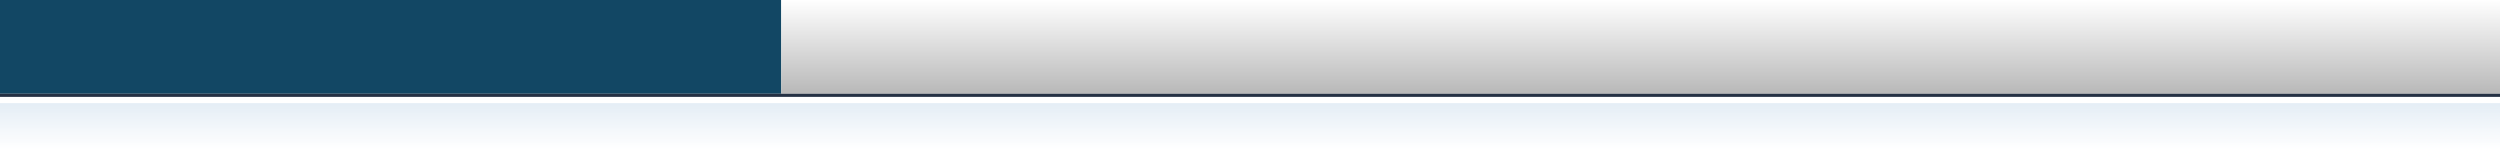
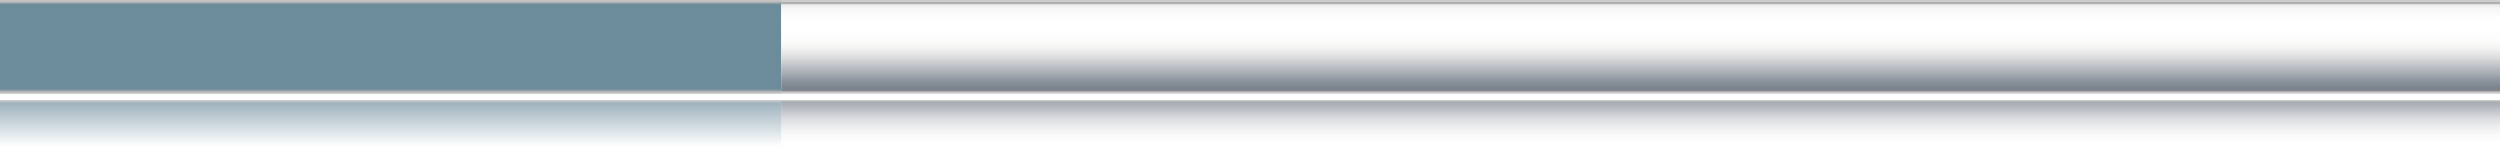
<svg xmlns="http://www.w3.org/2000/svg" width="800" height="48" viewBox="0 0 800 48" preserveAspectRatio="none">
  <defs>
-     <linearGradient id="bar" x2="0" y2="1">
-       <stop stop-color="#fff" />
-       <stop offset="1" stop-color="#b8b8b8" />
+     <linearGradient id="left" x2="0" y2="1">
+       <stop offset="0.017" stop-color="rgb(0,0,0)" stop-opacity="0.243" />
+       <stop offset="0.05" stop-color="rgb(2,55,83)" stop-opacity="0.58" />
+       <stop offset="0.083" stop-color="rgb(2,55,83)" stop-opacity="0.58" />
+       <stop offset="0.117" stop-color="rgb(2,55,83)" stop-opacity="0.58" />
+       <stop offset="0.15" stop-color="rgb(2,55,83)" stop-opacity="0.58" />
+       <stop offset="0.183" stop-color="rgb(2,55,83)" stop-opacity="0.58" />
+       <stop offset="0.217" stop-color="rgb(2,55,83)" stop-opacity="0.58" />
+       <stop offset="0.25" stop-color="rgb(2,55,83)" stop-opacity="0.58" />
+       <stop offset="0.283" stop-color="rgb(2,55,83)" stop-opacity="0.58" />
+       <stop offset="0.317" stop-color="rgb(2,55,83)" stop-opacity="0.58" />
+       <stop offset="0.35" stop-color="rgb(2,55,83)" stop-opacity="0.58" />
+       <stop offset="0.383" stop-color="rgb(2,55,83)" stop-opacity="0.58" />
+       <stop offset="0.417" stop-color="rgb(2,55,83)" stop-opacity="0.58" />
+       <stop offset="0.45" stop-color="rgb(2,55,83)" stop-opacity="0.58" />
+       <stop offset="0.483" stop-color="rgb(2,55,83)" stop-opacity="0.58" />
+       <stop offset="0.517" stop-color="rgb(2,55,83)" stop-opacity="0.58" />
+       <stop offset="0.55" stop-color="rgb(2,55,83)" stop-opacity="0.58" />
+       <stop offset="0.583" stop-color="rgb(2,55,83)" stop-opacity="0.58" />
+       <stop offset="0.617" stop-color="rgb(2,55,83)" stop-opacity="0.58" />
+       <stop offset="0.65" stop-color="rgb(2,55,83)" stop-opacity="0.58" />
+       <stop offset="0.683" stop-color="rgb(2,55,83)" stop-opacity="0.58" />
+       <stop offset="0.717" stop-color="rgb(2,55,83)" stop-opacity="0.58" />
+       <stop offset="0.75" stop-color="rgb(2,55,83)" stop-opacity="0.58" />
+       <stop offset="0.783" stop-color="rgb(2,55,83)" stop-opacity="0.58" />
+       <stop offset="0.817" stop-color="rgb(2,55,83)" stop-opacity="0.58" />
+       <stop offset="0.85" stop-color="rgb(2,55,83)" stop-opacity="0.58" />
+       <stop offset="0.883" stop-color="rgb(2,55,83)" stop-opacity="0.58" />
+       <stop offset="0.917" stop-color="rgb(2,55,83)" stop-opacity="0.58" />
+       <stop offset="0.95" stop-color="rgb(2,55,83)" stop-opacity="0.58" />
+       <stop offset="0.983" stop-color="rgb(0,0,0)" stop-opacity="0.243" />
    </linearGradient>
-     <linearGradient id="reflection" x2="0" y2="1">
-       <stop stop-color="#b9d1e6" stop-opacity=".38" />
-       <stop offset="1" stop-color="#b9d1e6" stop-opacity="0" />
+     <linearGradient id="left-reflection" x2="0" y2="1">
+       <stop offset="0" stop-color="rgb(0,0,0)" stop-opacity="0.17" />
+       <stop offset="0.067" stop-color="rgb(2,55,83)" stop-opacity="0.379" />
+       <stop offset="0.133" stop-color="rgb(2,55,83)" stop-opacity="0.352" />
+       <stop offset="0.2" stop-color="rgb(2,55,83)" stop-opacity="0.325" />
+       <stop offset="0.267" stop-color="rgb(2,55,83)" stop-opacity="0.298" />
+       <stop offset="0.333" stop-color="rgb(2,55,83)" stop-opacity="0.271" />
+       <stop offset="0.4" stop-color="rgb(2,55,83)" stop-opacity="0.244" />
+       <stop offset="0.467" stop-color="rgb(2,55,83)" stop-opacity="0.217" />
+       <stop offset="0.533" stop-color="rgb(2,55,83)" stop-opacity="0.19" />
+       <stop offset="0.6" stop-color="rgb(2,55,83)" stop-opacity="0.163" />
+       <stop offset="0.667" stop-color="rgb(2,55,83)" stop-opacity="0.135" />
+       <stop offset="0.733" stop-color="rgb(2,55,83)" stop-opacity="0.108" />
+       <stop offset="0.8" stop-color="rgb(2,55,83)" stop-opacity="0.081" />
+       <stop offset="0.867" stop-color="rgb(2,55,83)" stop-opacity="0.054" />
+       <stop offset="0.933" stop-color="rgb(2,55,83)" stop-opacity="0.027" />
+       <stop offset="1" stop-color="rgb(2,55,83)" stop-opacity="0" />
+     </linearGradient>
+     <linearGradient id="right" x2="0" y2="1">
+       <stop offset="0.017" stop-color="rgb(0,0,0)" stop-opacity="0.2" />
+       <stop offset="0.05" stop-color="rgb(234,234,234)" stop-opacity="1" />
+       <stop offset="0.083" stop-color="rgb(245,245,245)" stop-opacity="1" />
+       <stop offset="0.117" stop-color="rgb(249,248,249)" stop-opacity="1" />
+       <stop offset="0.15" stop-color="rgb(251,251,251)" stop-opacity="1" />
+       <stop offset="0.183" stop-color="rgb(253,253,253)" stop-opacity="1" />
+       <stop offset="0.217" stop-color="rgb(255,255,255)" stop-opacity="1" />
+       <stop offset="0.25" stop-color="rgb(255,255,255)" stop-opacity="1" />
+       <stop offset="0.283" stop-color="rgb(255,255,255)" stop-opacity="1" />
+       <stop offset="0.317" stop-color="rgb(254,255,254)" stop-opacity="1" />
+       <stop offset="0.35" stop-color="rgb(254,254,254)" stop-opacity="1" />
+       <stop offset="0.383" stop-color="rgb(253,253,253)" stop-opacity="1" />
+       <stop offset="0.417" stop-color="rgb(252,252,251)" stop-opacity="1" />
+       <stop offset="0.45" stop-color="rgb(251,251,250)" stop-opacity="1" />
+       <stop offset="0.483" stop-color="rgb(247,247,246)" stop-opacity="1" />
+       <stop offset="0.517" stop-color="rgb(241,242,241)" stop-opacity="1" />
+       <stop offset="0.55" stop-color="rgb(234,235,234)" stop-opacity="1" />
+       <stop offset="0.583" stop-color="rgb(227,228,228)" stop-opacity="1" />
+       <stop offset="0.617" stop-color="rgb(218,220,221)" stop-opacity="1" />
+       <stop offset="0.65" stop-color="rgb(208,211,212)" stop-opacity="1" />
+       <stop offset="0.683" stop-color="rgb(198,201,204)" stop-opacity="1" />
+       <stop offset="0.717" stop-color="rgb(187,191,195)" stop-opacity="1" />
+       <stop offset="0.75" stop-color="rgb(177,181,187)" stop-opacity="1" />
+       <stop offset="0.783" stop-color="rgb(168,173,180)" stop-opacity="1" />
+       <stop offset="0.817" stop-color="rgb(156,162,170)" stop-opacity="1" />
+       <stop offset="0.85" stop-color="rgb(144,151,160)" stop-opacity="1" />
+       <stop offset="0.883" stop-color="rgb(135,142,152)" stop-opacity="1" />
+       <stop offset="0.917" stop-color="rgb(128,136,146)" stop-opacity="1" />
+       <stop offset="0.95" stop-color="rgb(122,131,142)" stop-opacity="1" />
+       <stop offset="0.983" stop-color="rgb(0,0,0)" stop-opacity="0.2" />
+     </linearGradient>
+     <linearGradient id="right-reflection" x2="0" y2="1">
+       <stop offset="0" stop-color="rgb(0,0,0)" stop-opacity="0.14" />
+       <stop offset="0.067" stop-color="rgb(122,131,142)" stop-opacity="0.653" />
+       <stop offset="0.133" stop-color="rgb(128,136,146)" stop-opacity="0.607" />
+       <stop offset="0.2" stop-color="rgb(135,142,152)" stop-opacity="0.56" />
+       <stop offset="0.267" stop-color="rgb(144,151,160)" stop-opacity="0.513" />
+       <stop offset="0.333" stop-color="rgb(156,162,170)" stop-opacity="0.467" />
+       <stop offset="0.4" stop-color="rgb(168,173,180)" stop-opacity="0.42" />
+       <stop offset="0.467" stop-color="rgb(177,181,187)" stop-opacity="0.373" />
+       <stop offset="0.533" stop-color="rgb(187,191,195)" stop-opacity="0.327" />
+       <stop offset="0.6" stop-color="rgb(198,201,204)" stop-opacity="0.28" />
+       <stop offset="0.667" stop-color="rgb(208,211,212)" stop-opacity="0.233" />
+       <stop offset="0.733" stop-color="rgb(218,220,221)" stop-opacity="0.187" />
+       <stop offset="0.8" stop-color="rgb(227,228,228)" stop-opacity="0.14" />
+       <stop offset="0.867" stop-color="rgb(234,235,234)" stop-opacity="0.093" />
+       <stop offset="0.933" stop-color="rgb(241,242,241)" stop-opacity="0.047" />
+       <stop offset="1" stop-color="rgb(247,247,246)" stop-opacity="0" />
    </linearGradient>
  </defs>
-   <path fill="#124764" d="M0 0h250v30H0z" />
-   <path fill="url(#bar)" d="M250 0h550v30H250z" />
-   <path stroke="#253144" stroke-width="1" d="M0 30.5h800" />
-   <path fill="url(#reflection)" d="M0 33h800v15H0z" />
+   <path fill="url(#left)" d="M0 0h250v30H0z" />
+   <path fill="url(#right)" d="M250 0h550v30H250z" />
+   <path fill="url(#left-reflection)" d="M0 32h250v15H0z" />
+   <path fill="url(#right-reflection)" d="M250 32h550v15H250z" />
</svg>
